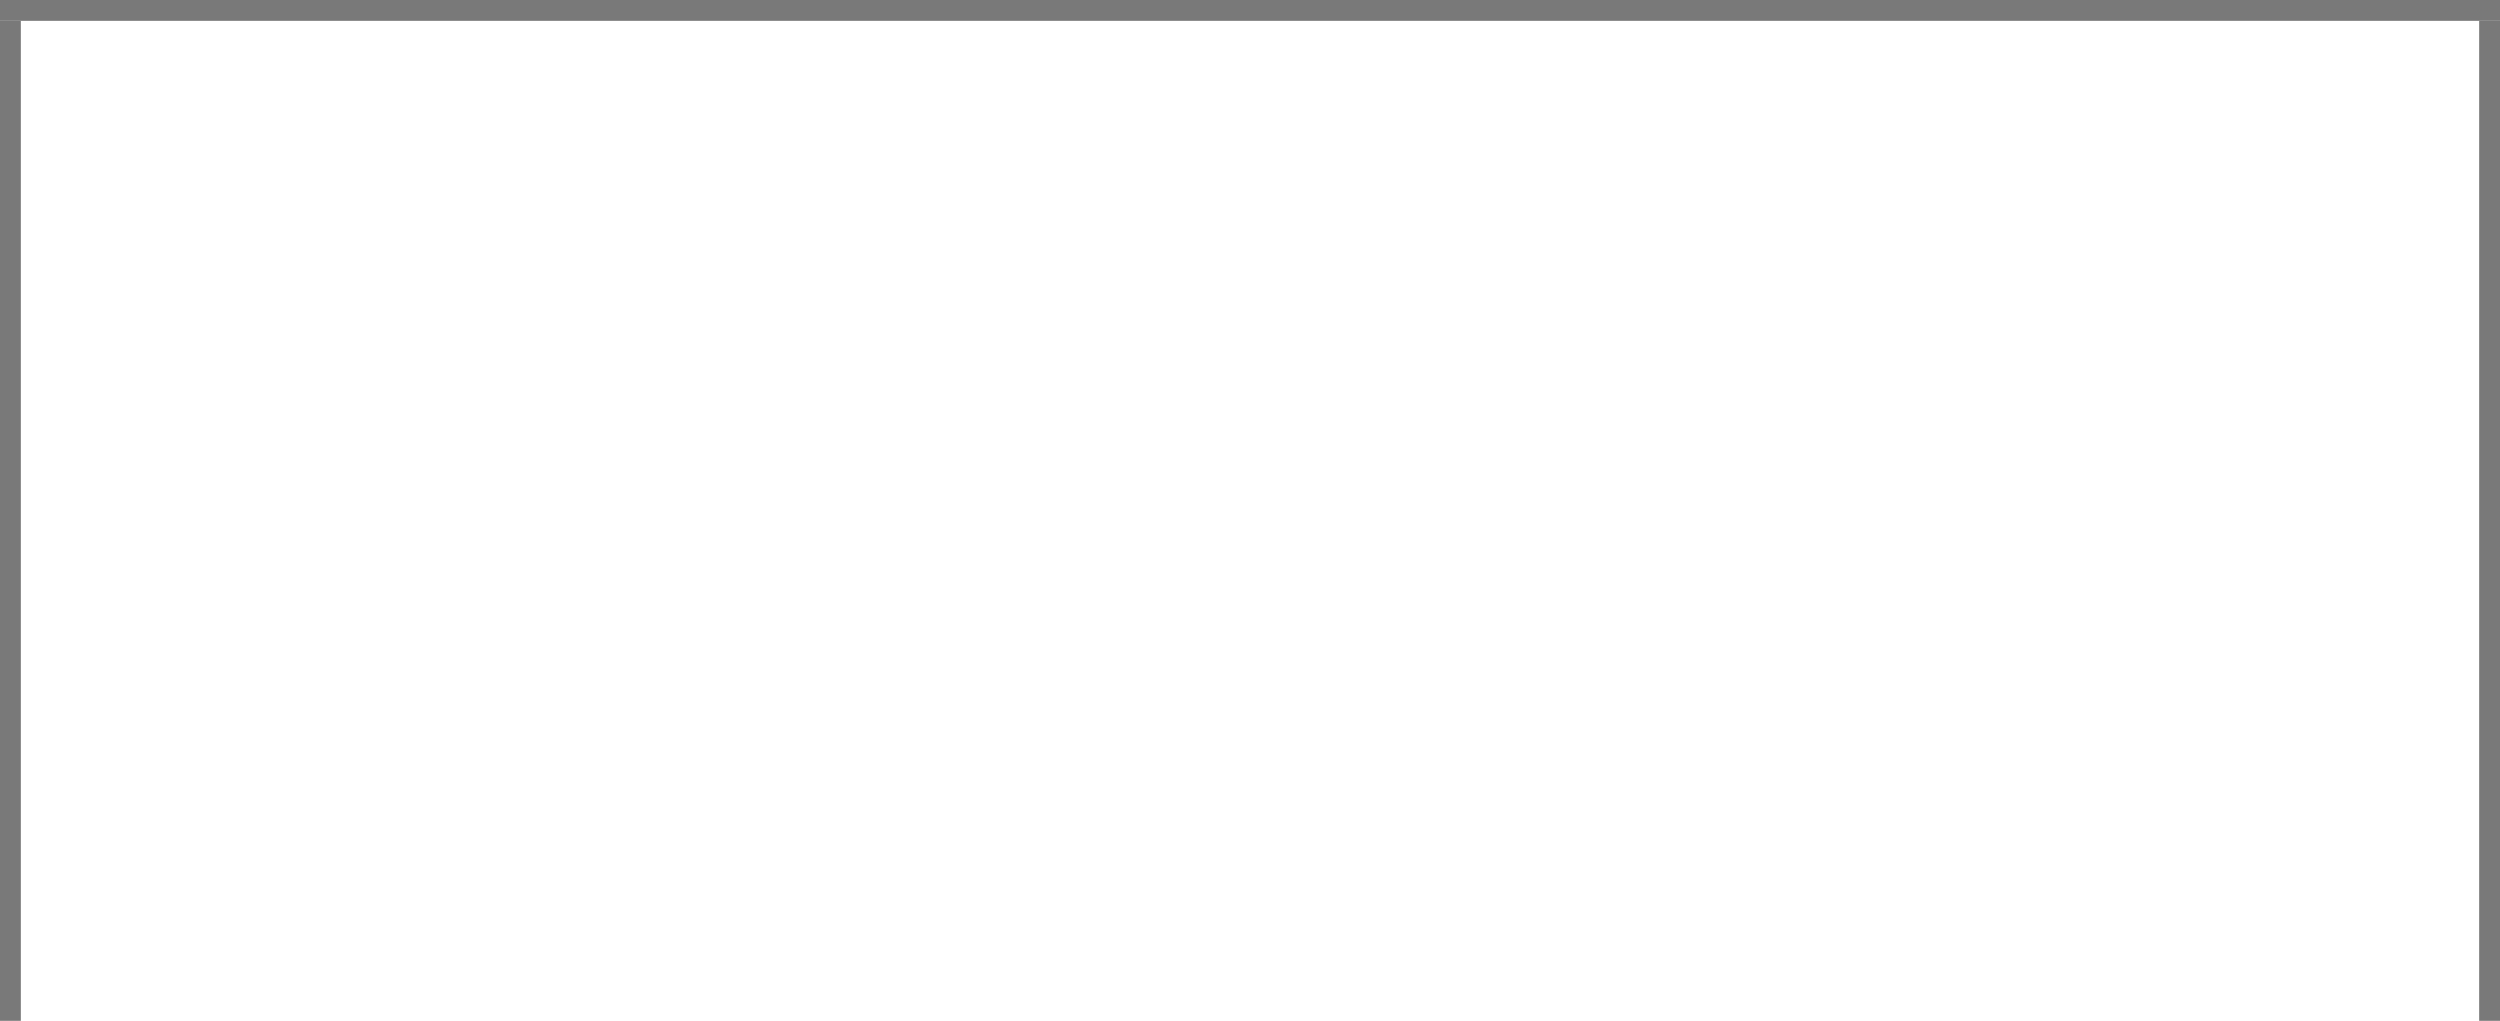
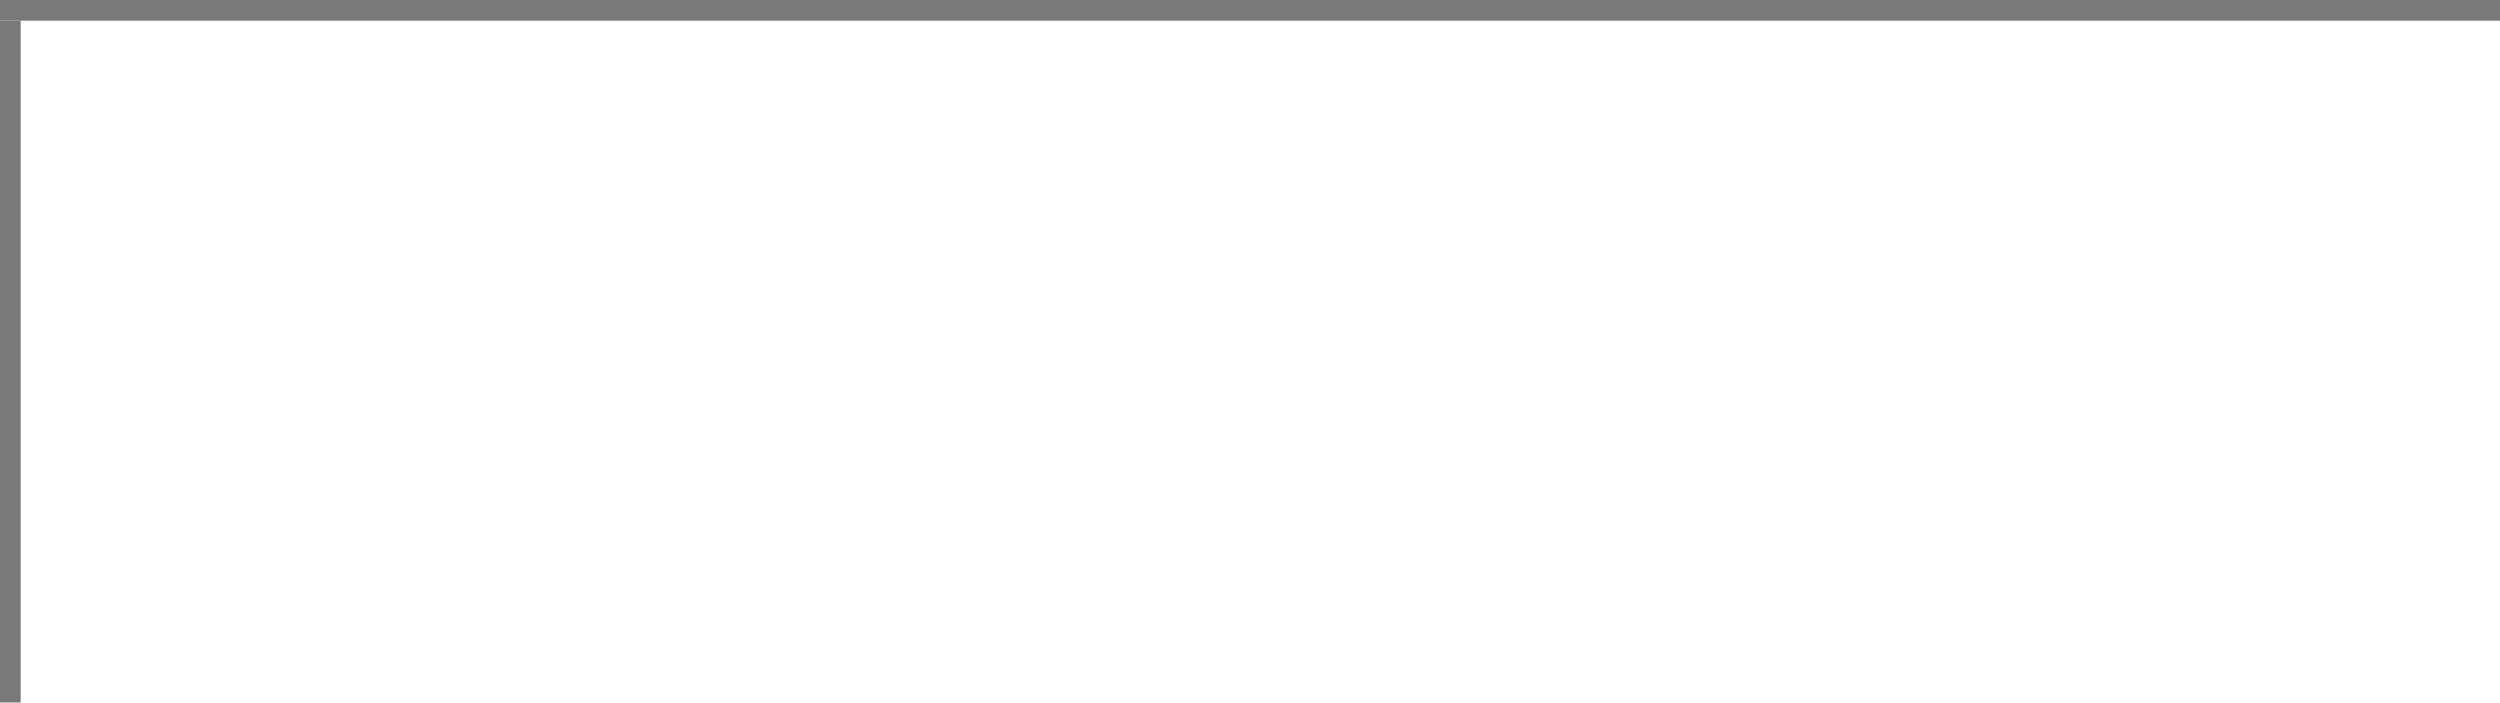
- <svg xmlns="http://www.w3.org/2000/svg" version="1.1" width="120px" height="49px" viewBox="500 0 120 49">
-   <path d="M 1 1  L 119 1  L 119 49  L 1 49  L 1 1  Z " fill-rule="nonzero" fill="rgba(255, 255, 255, 1)" stroke="none" transform="matrix(1 0 0 1 500 0 )" class="fill" />
-   <path d="M 0.5 1  L 0.5 49  " stroke-width="1" stroke-dasharray="0" stroke="rgba(121, 121, 121, 1)" fill="none" transform="matrix(1 0 0 1 500 0 )" class="stroke" />
-   <path d="M 0 0.5  L 120 0.5  " stroke-width="1" stroke-dasharray="0" stroke="rgba(121, 121, 121, 1)" fill="none" transform="matrix(1 0 0 1 500 0 )" class="stroke" />
-   <path d="M 119.5 1  L 119.5 49  " stroke-width="1" stroke-dasharray="0" stroke="rgba(121, 121, 121, 1)" fill="none" transform="matrix(1 0 0 1 500 0 )" class="stroke" />
+ <svg xmlns="http://www.w3.org/2000/svg" version="1.1" width="121px" height="34px" viewBox="277 49 121 34">
+   <path d="M 1 1  L 121 1  L 121 34  L 1 34  L 1 1  Z " fill-rule="nonzero" fill="rgba(255, 255, 255, 1)" stroke="none" transform="matrix(1 0 0 1 277 49 )" class="fill" />
+   <path d="M 0.5 1  L 0.5 34  " stroke-width="1" stroke-dasharray="0" stroke="rgba(121, 121, 121, 1)" fill="none" transform="matrix(1 0 0 1 277 49 )" class="stroke" />
+   <path d="M 0 0.5  L 121 0.5  " stroke-width="1" stroke-dasharray="0" stroke="rgba(121, 121, 121, 1)" fill="none" transform="matrix(1 0 0 1 277 49 )" class="stroke" />
</svg>
